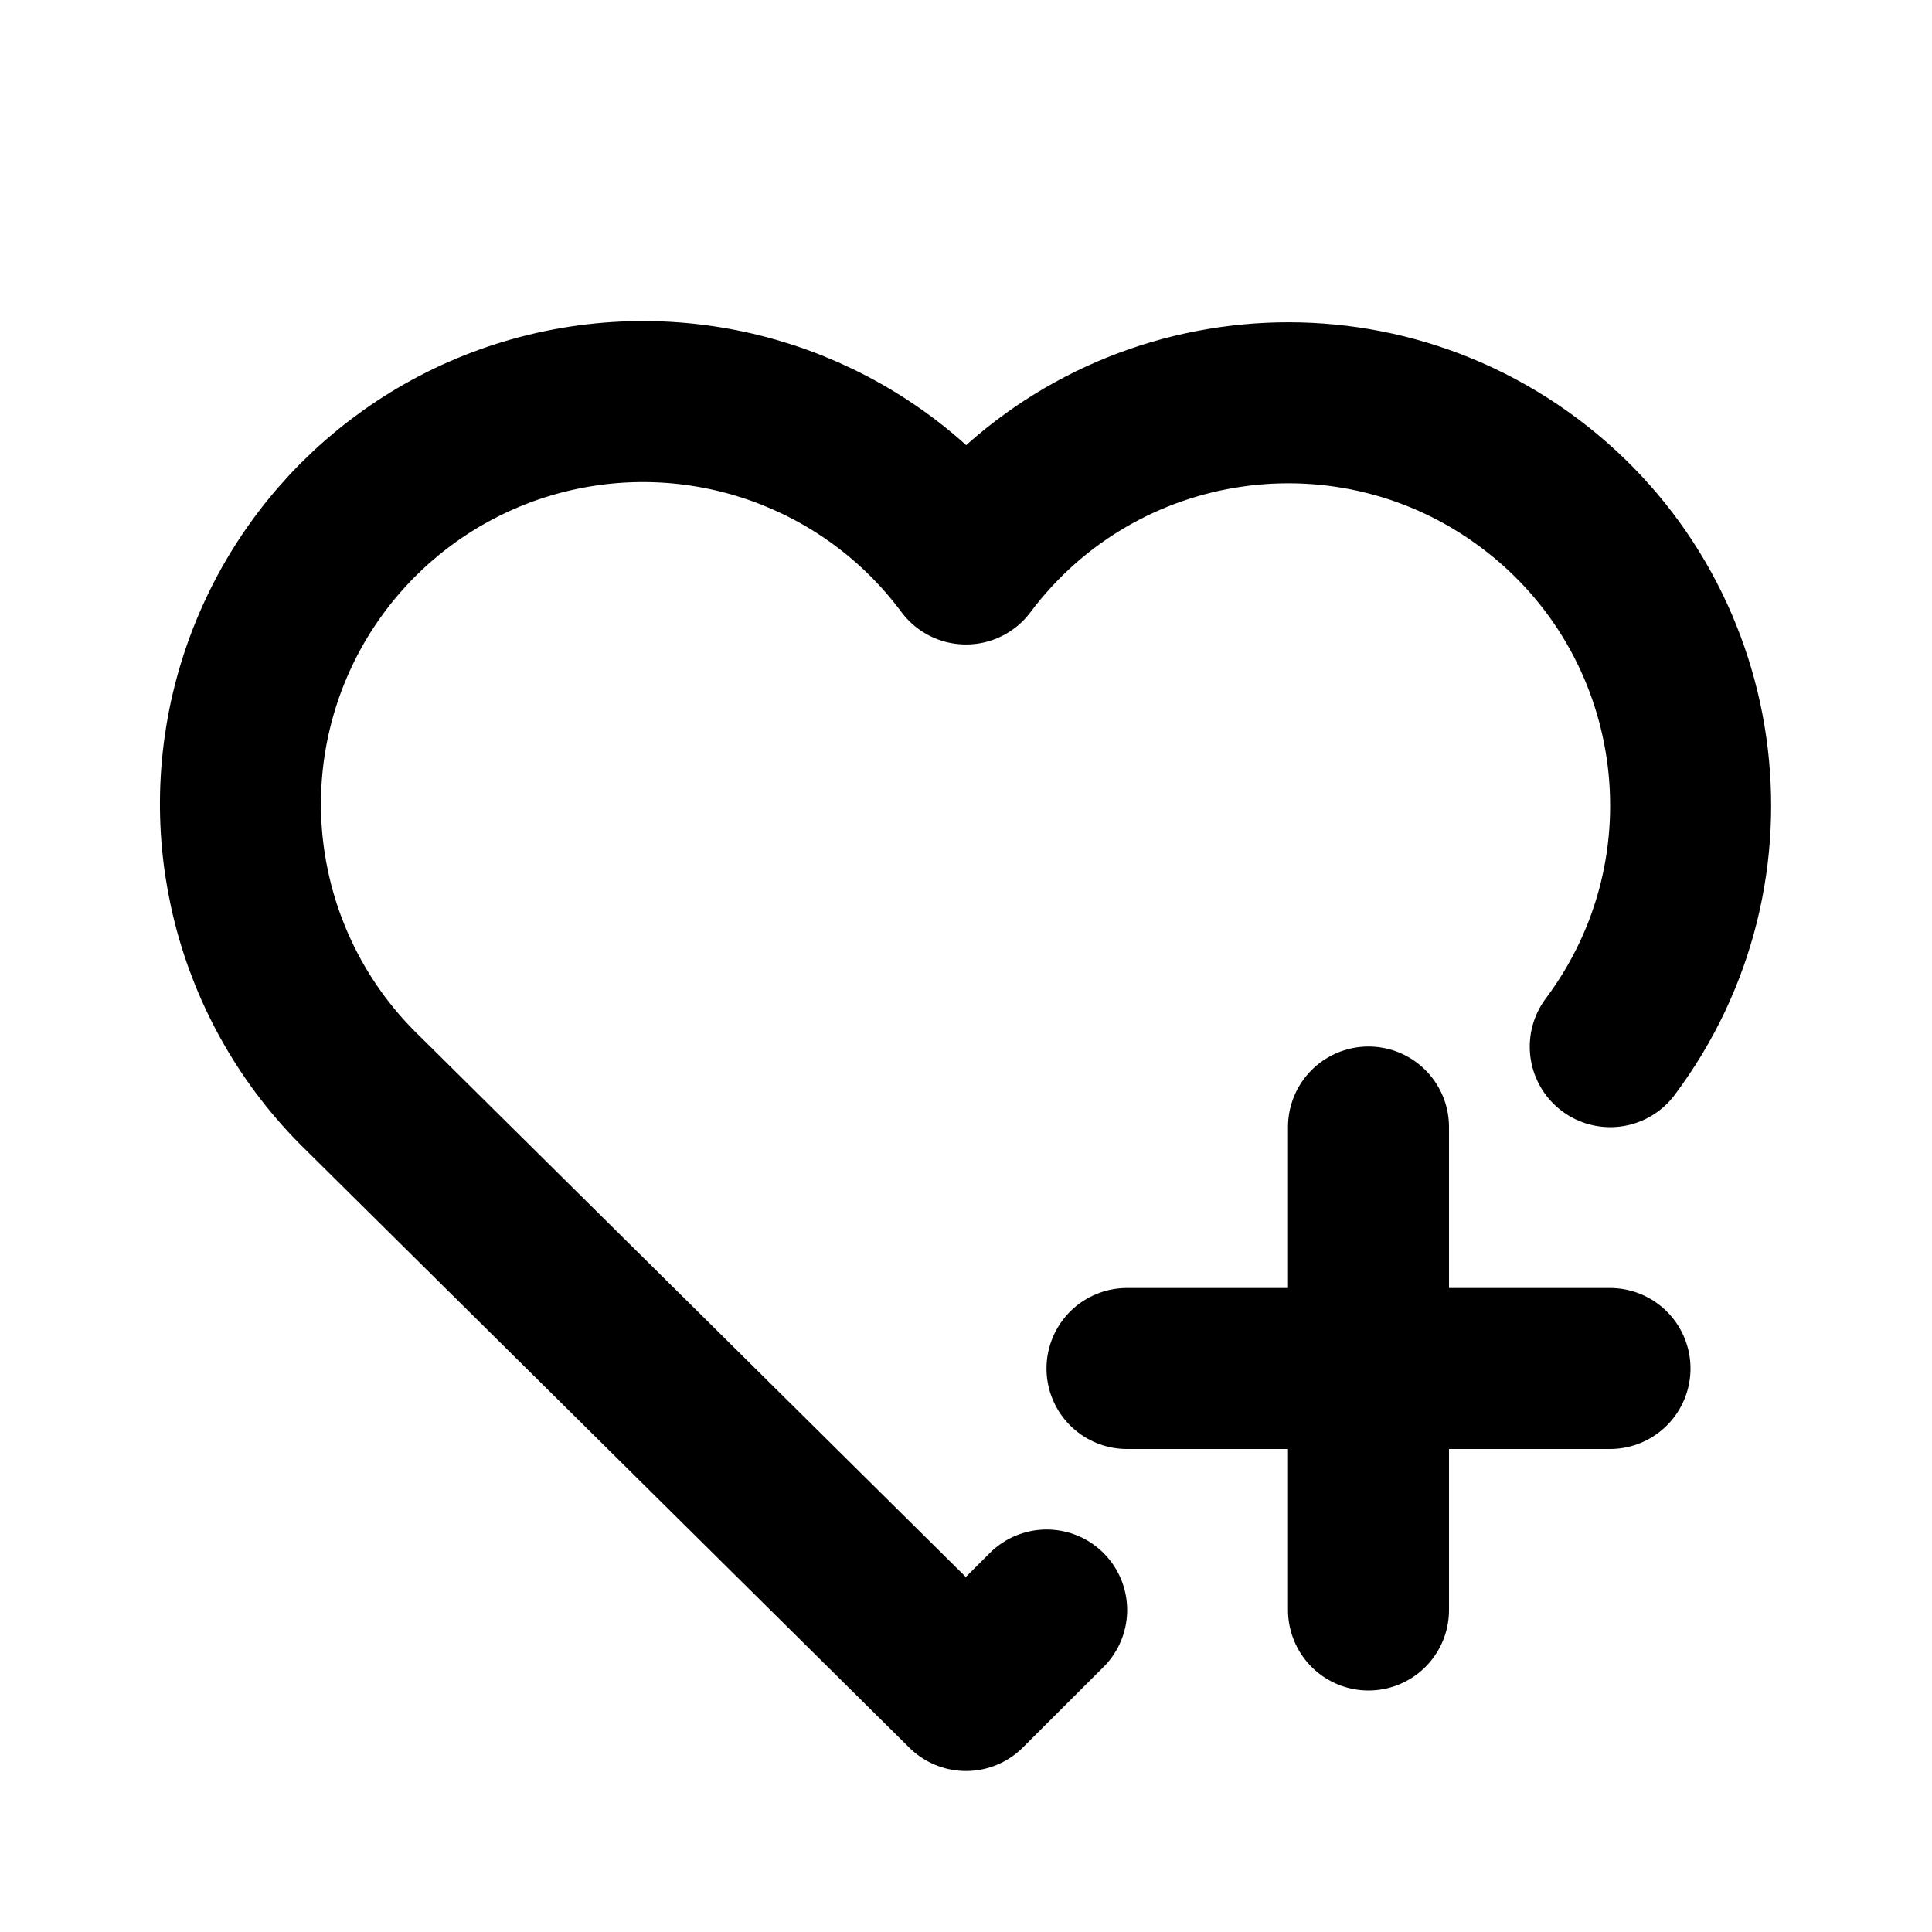
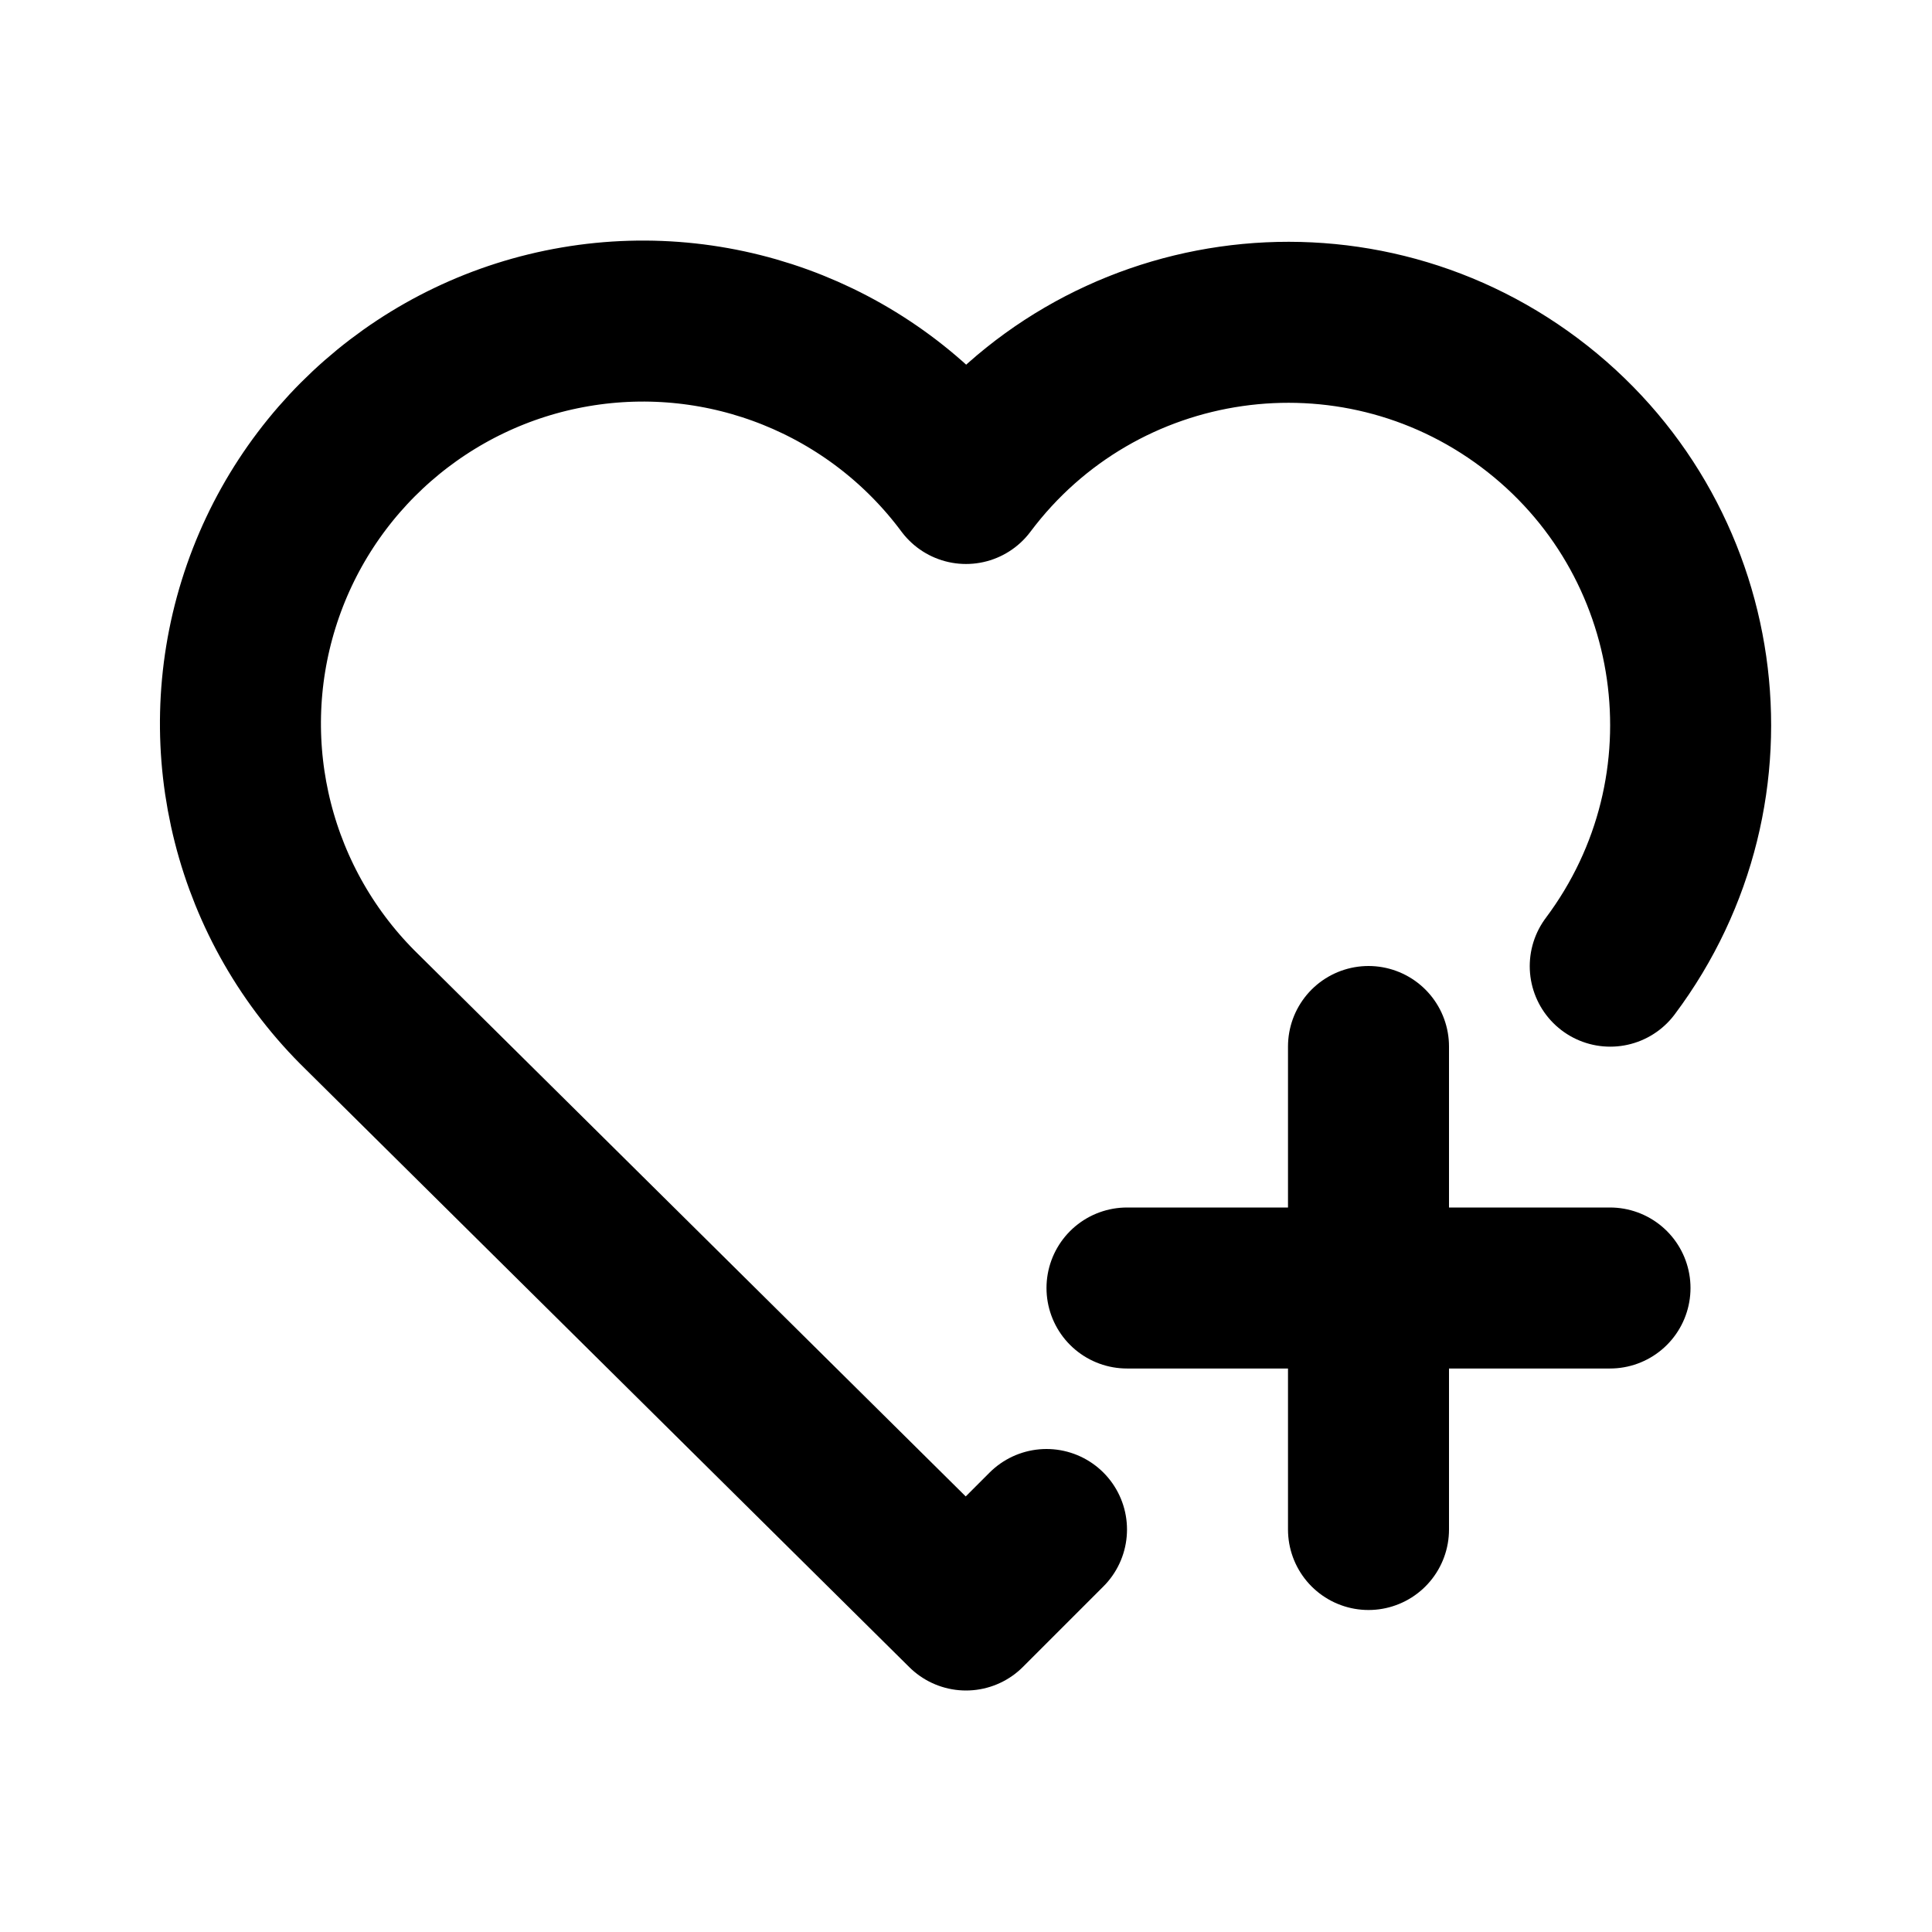
<svg xmlns="http://www.w3.org/2000/svg" class="icon icon-tabler icon-tabler-heart-plus" width="24" height="24" viewBox="0 0 24 24" stroke-width="2" stroke="currentColor" fill="none" stroke-linecap="round" stroke-linejoin="round">
  <path stroke="none" d="M0 0h24v24H0z" fill="none" />
-   <path d="M13.002 20l-1.002 1l-7.5 -7.428a5 5 0 1 1 7.5 -6.566a5 5 0 0 1 8.003 5.996" />
-   <path d="M14 17h6" />
-   <path d="M17 14v6" />
+   <path d="M13 19l-1 1l-7.5 -7.428a5 5 0 1 1 7.5 -6.566a5 5 0 0 1 8.003 5.996" />
+   <path d="M14 16h6" />
+   <path d="M17 13v6" />
</svg>
